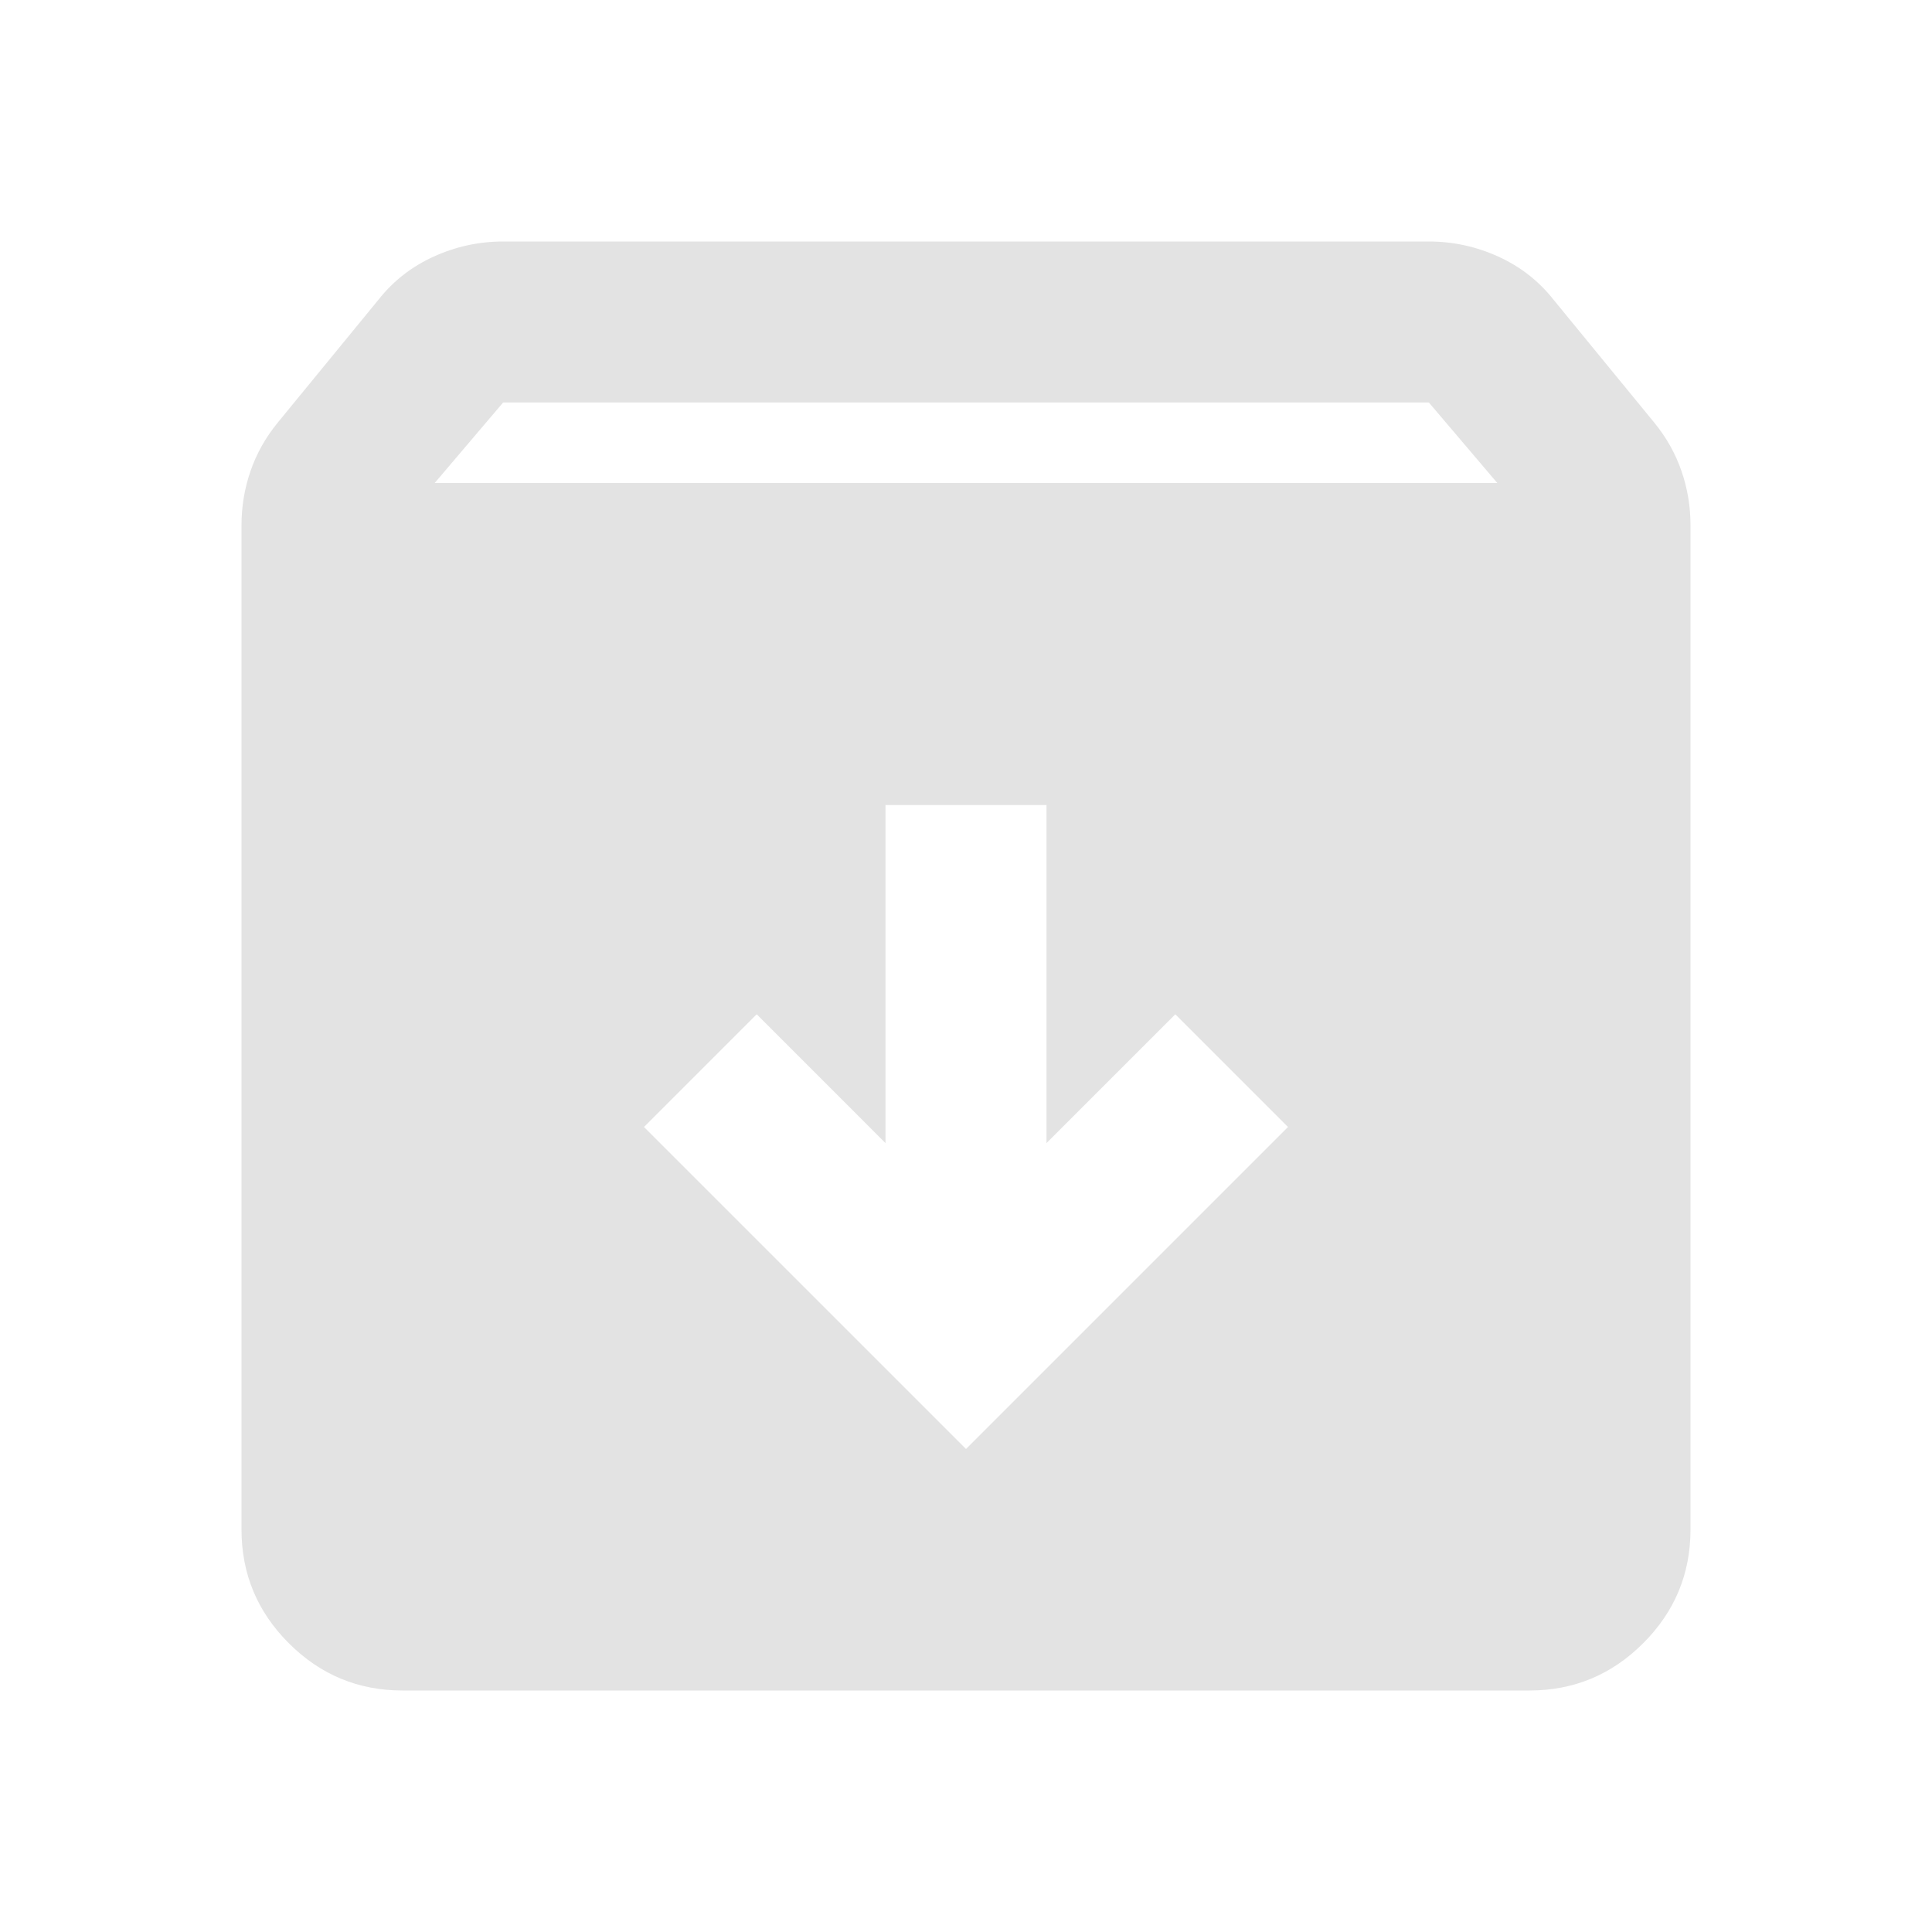
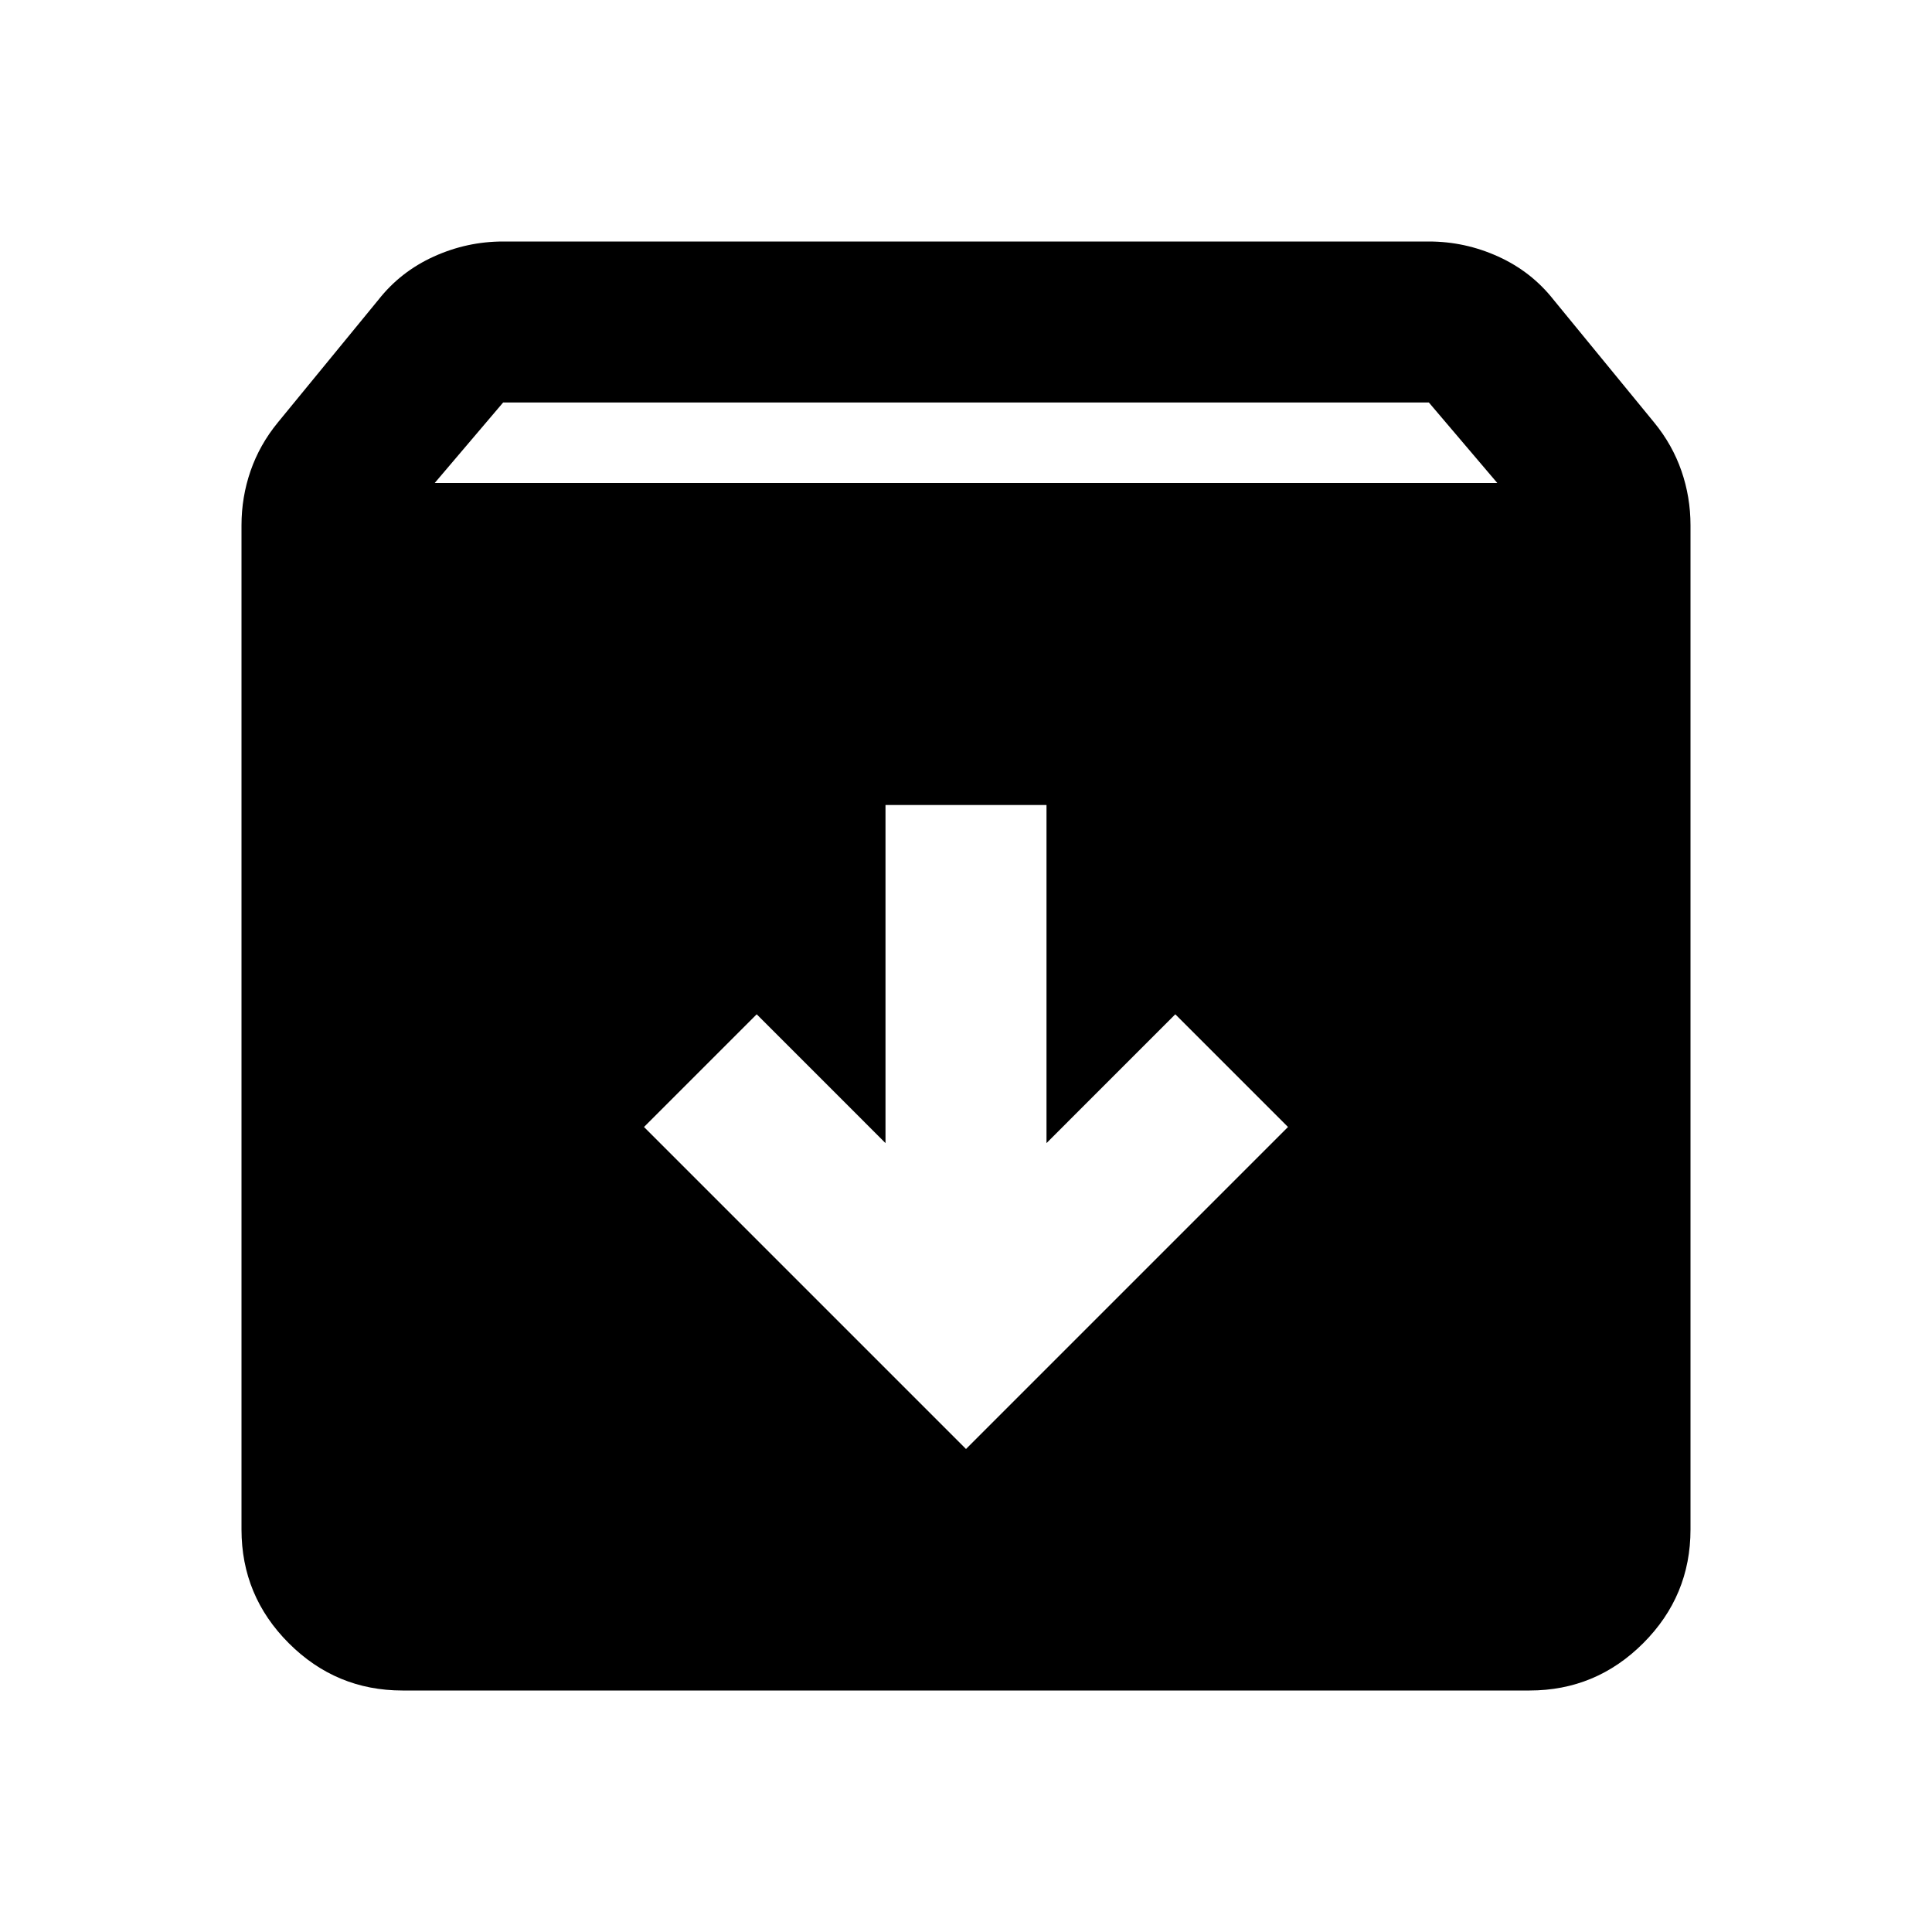
- <svg xmlns="http://www.w3.org/2000/svg" height="24px" viewBox="0 -960 960 960" width="24px" fill="#e3e3e3">
+ <svg xmlns="http://www.w3.org/2000/svg" height="24px" viewBox="0 -960 960 960" width="24px" fill="currentColor">
  <path d="m480-240 160-160-56-56-64 64v-168h-80v168l-64-64-56 56 160 160ZM200-120q-33 0-56.5-23.5T120-200v-499q0-14 4.5-27t13.5-24l50-61q11-14 27.5-21.5T250-840h460q18 0 34.5 7.5T772-811l50 61q9 11 13.5 24t4.5 27v499q0 33-23.5 56.5T760-120H200Zm16-600h528l-34-40H250l-34 40Z" />
</svg>
